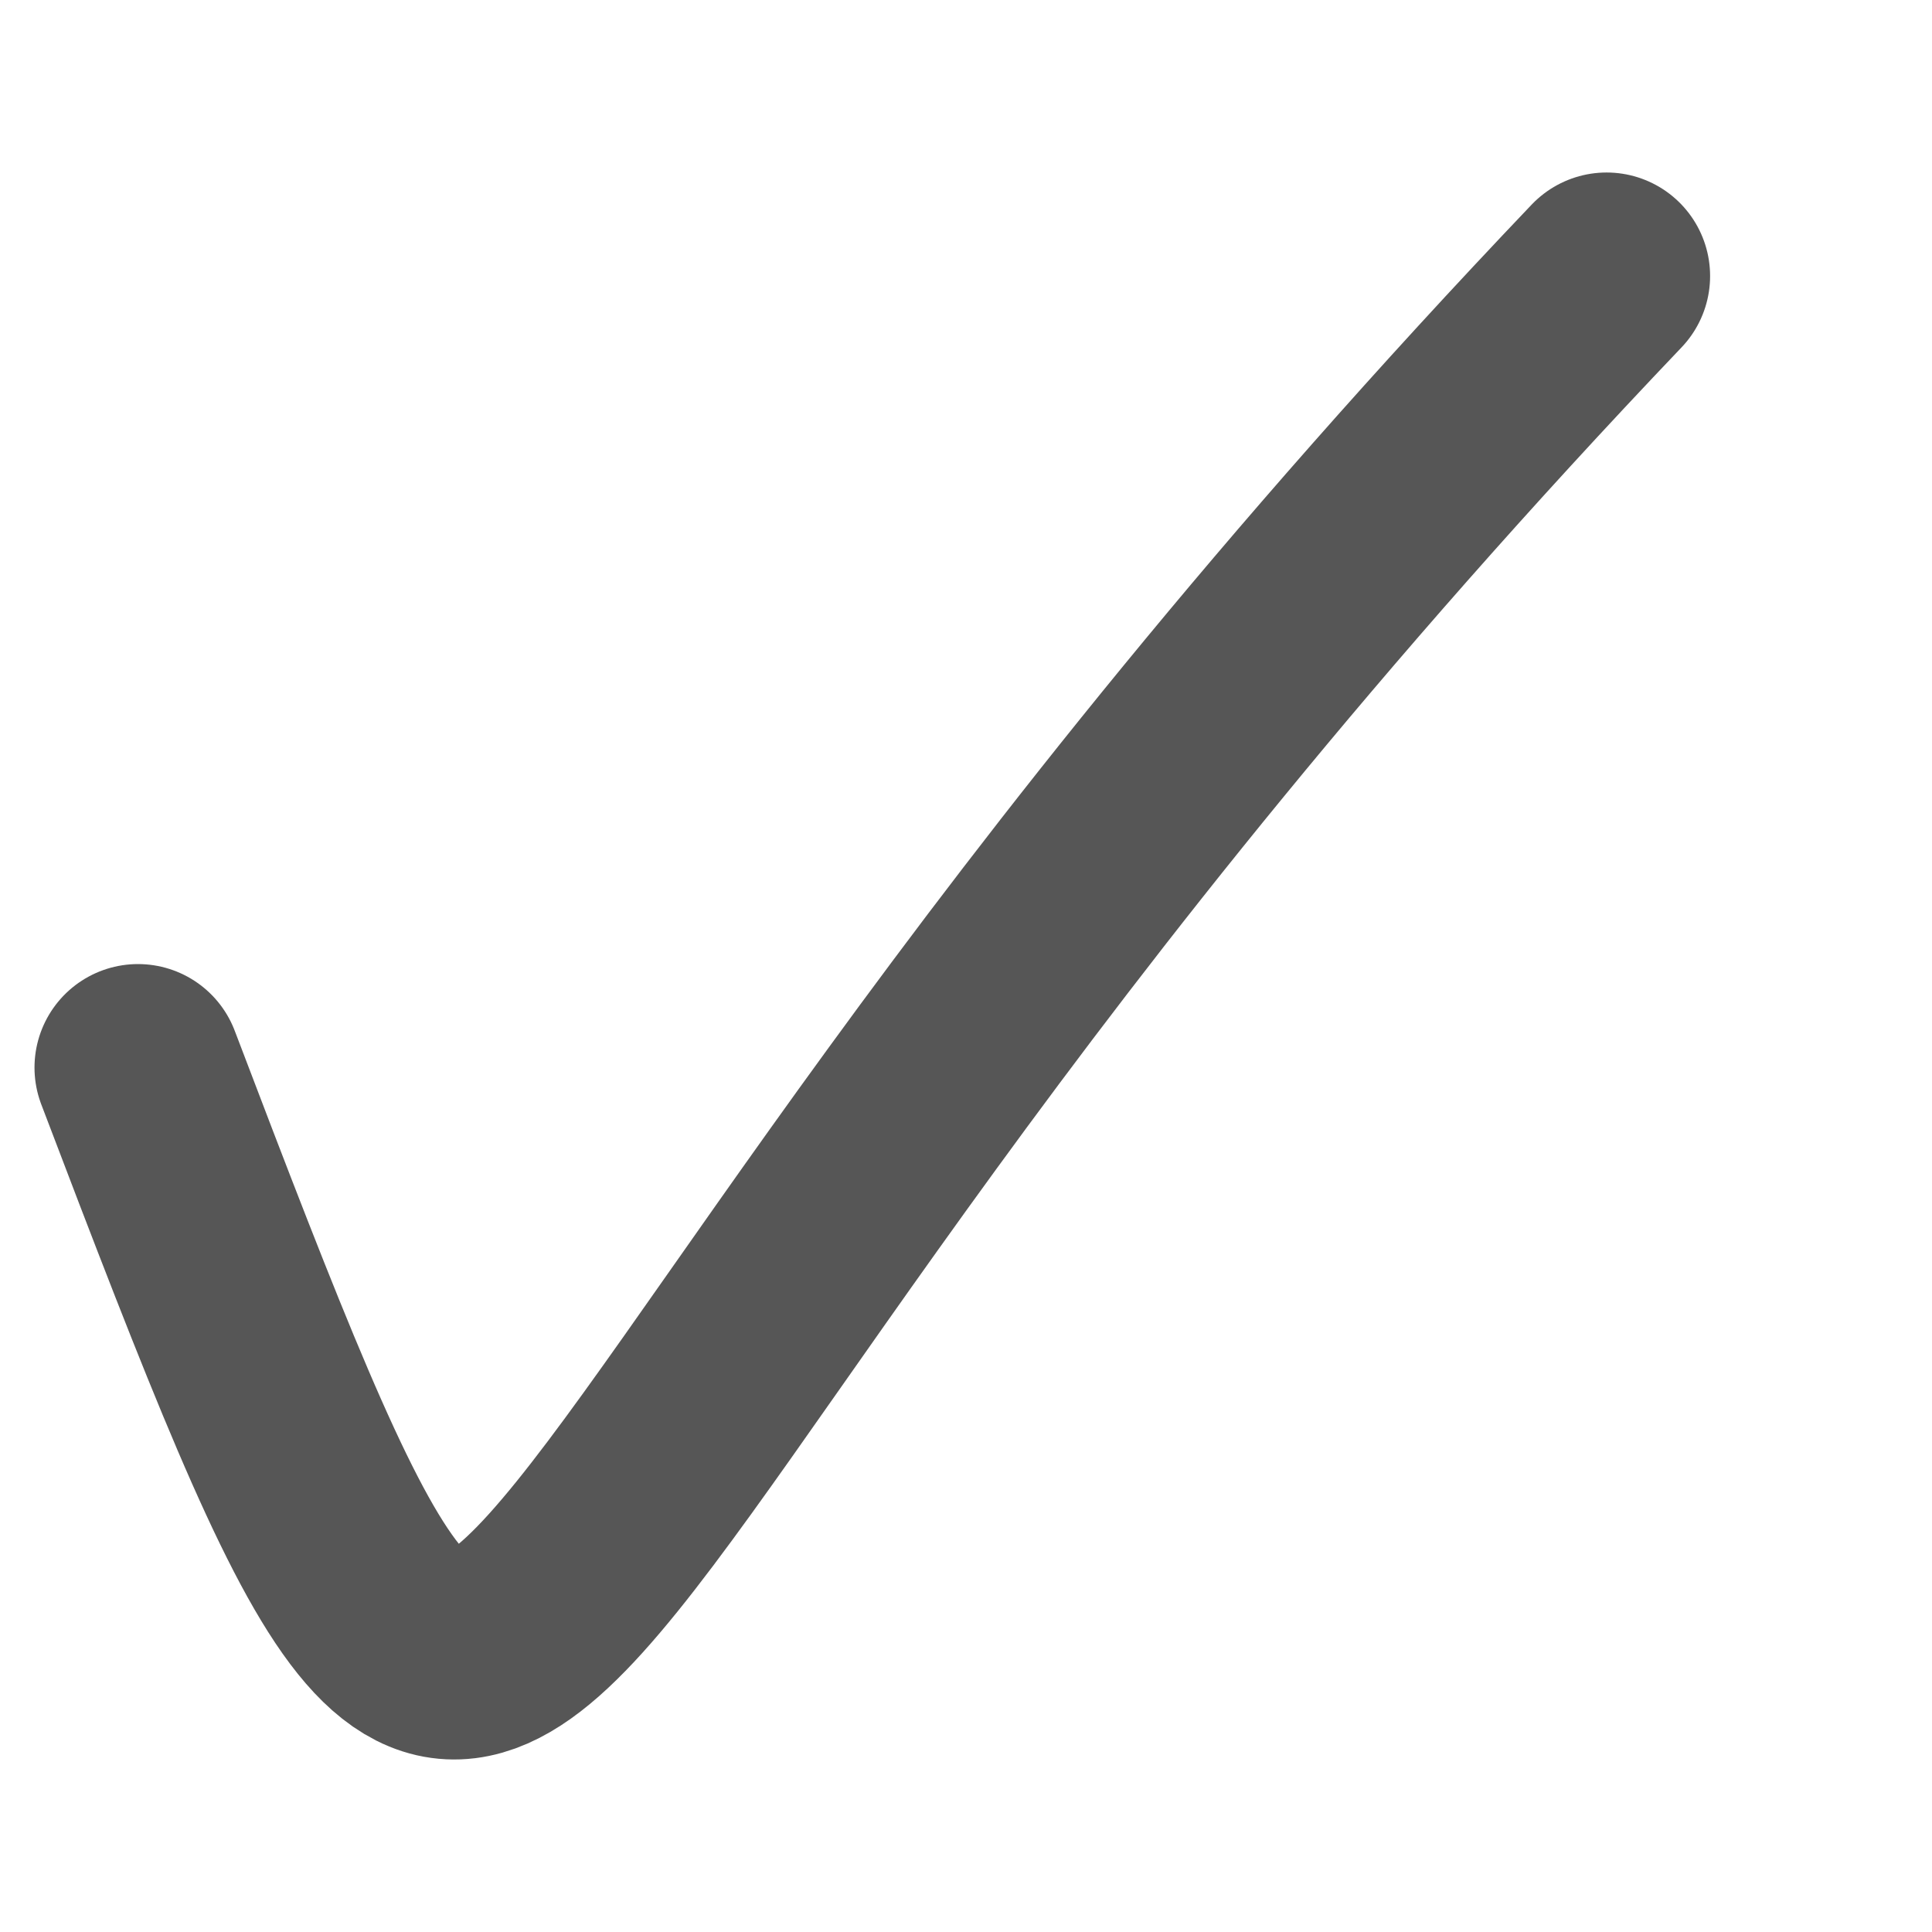
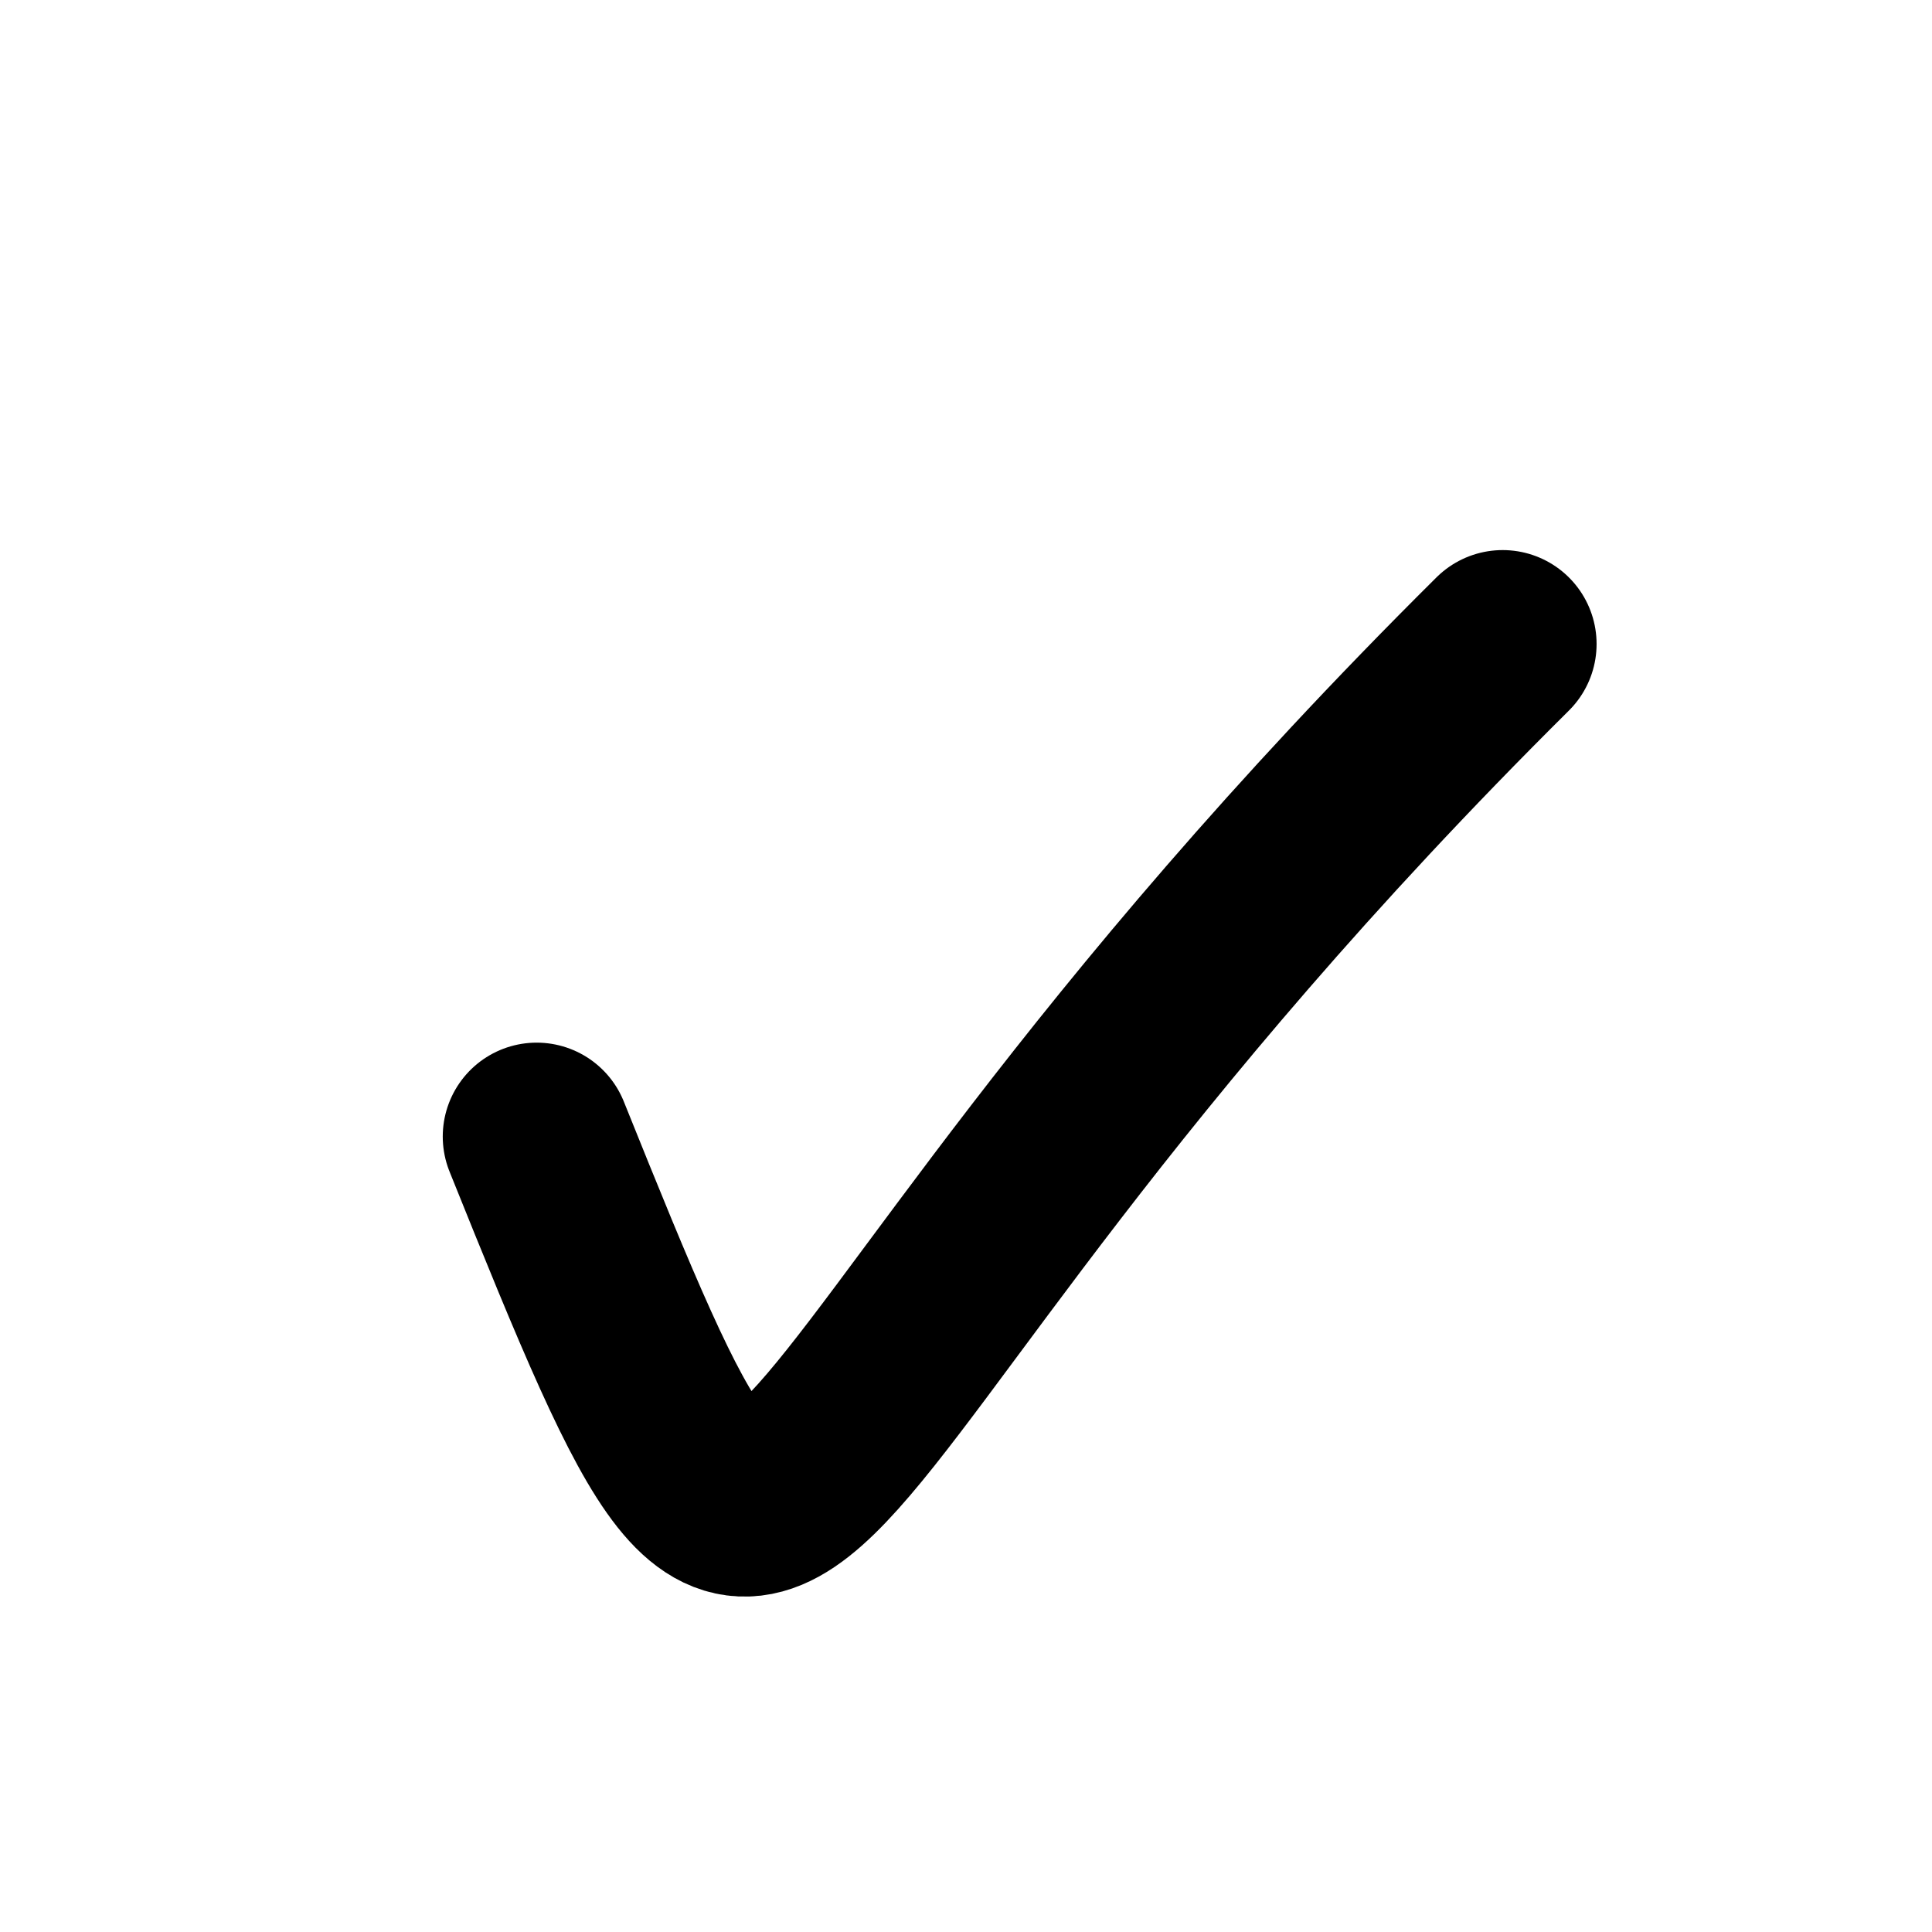
- <svg xmlns="http://www.w3.org/2000/svg" width="14px" height="14px" viewBox="0 0 14 14" version="1.1">
-   <g id="check" stroke="none" stroke-width="1" fill="none" fill-rule="evenodd" stroke-linecap="round" stroke-opacity="0.663">
-     <path d="M1,7.736 C4.099,15.882 2.623,11.464 11.642,2" id="Path-12" stroke="currentColor" stroke-width="1.5" />
+ <svg xmlns="http://www.w3.org/2000/svg" width="18px" height="18px" viewBox="0 0 18 18" version="1.1">
+   <g id="check-hand" stroke="none" fill="none" stroke-linecap="round" stroke-width="1.75">
+     <path d="M5,10.589 C7.621,17.106 6.372,13.571 14,6" id="Path-12" stroke="currentColor" />
  </g>
</svg>
